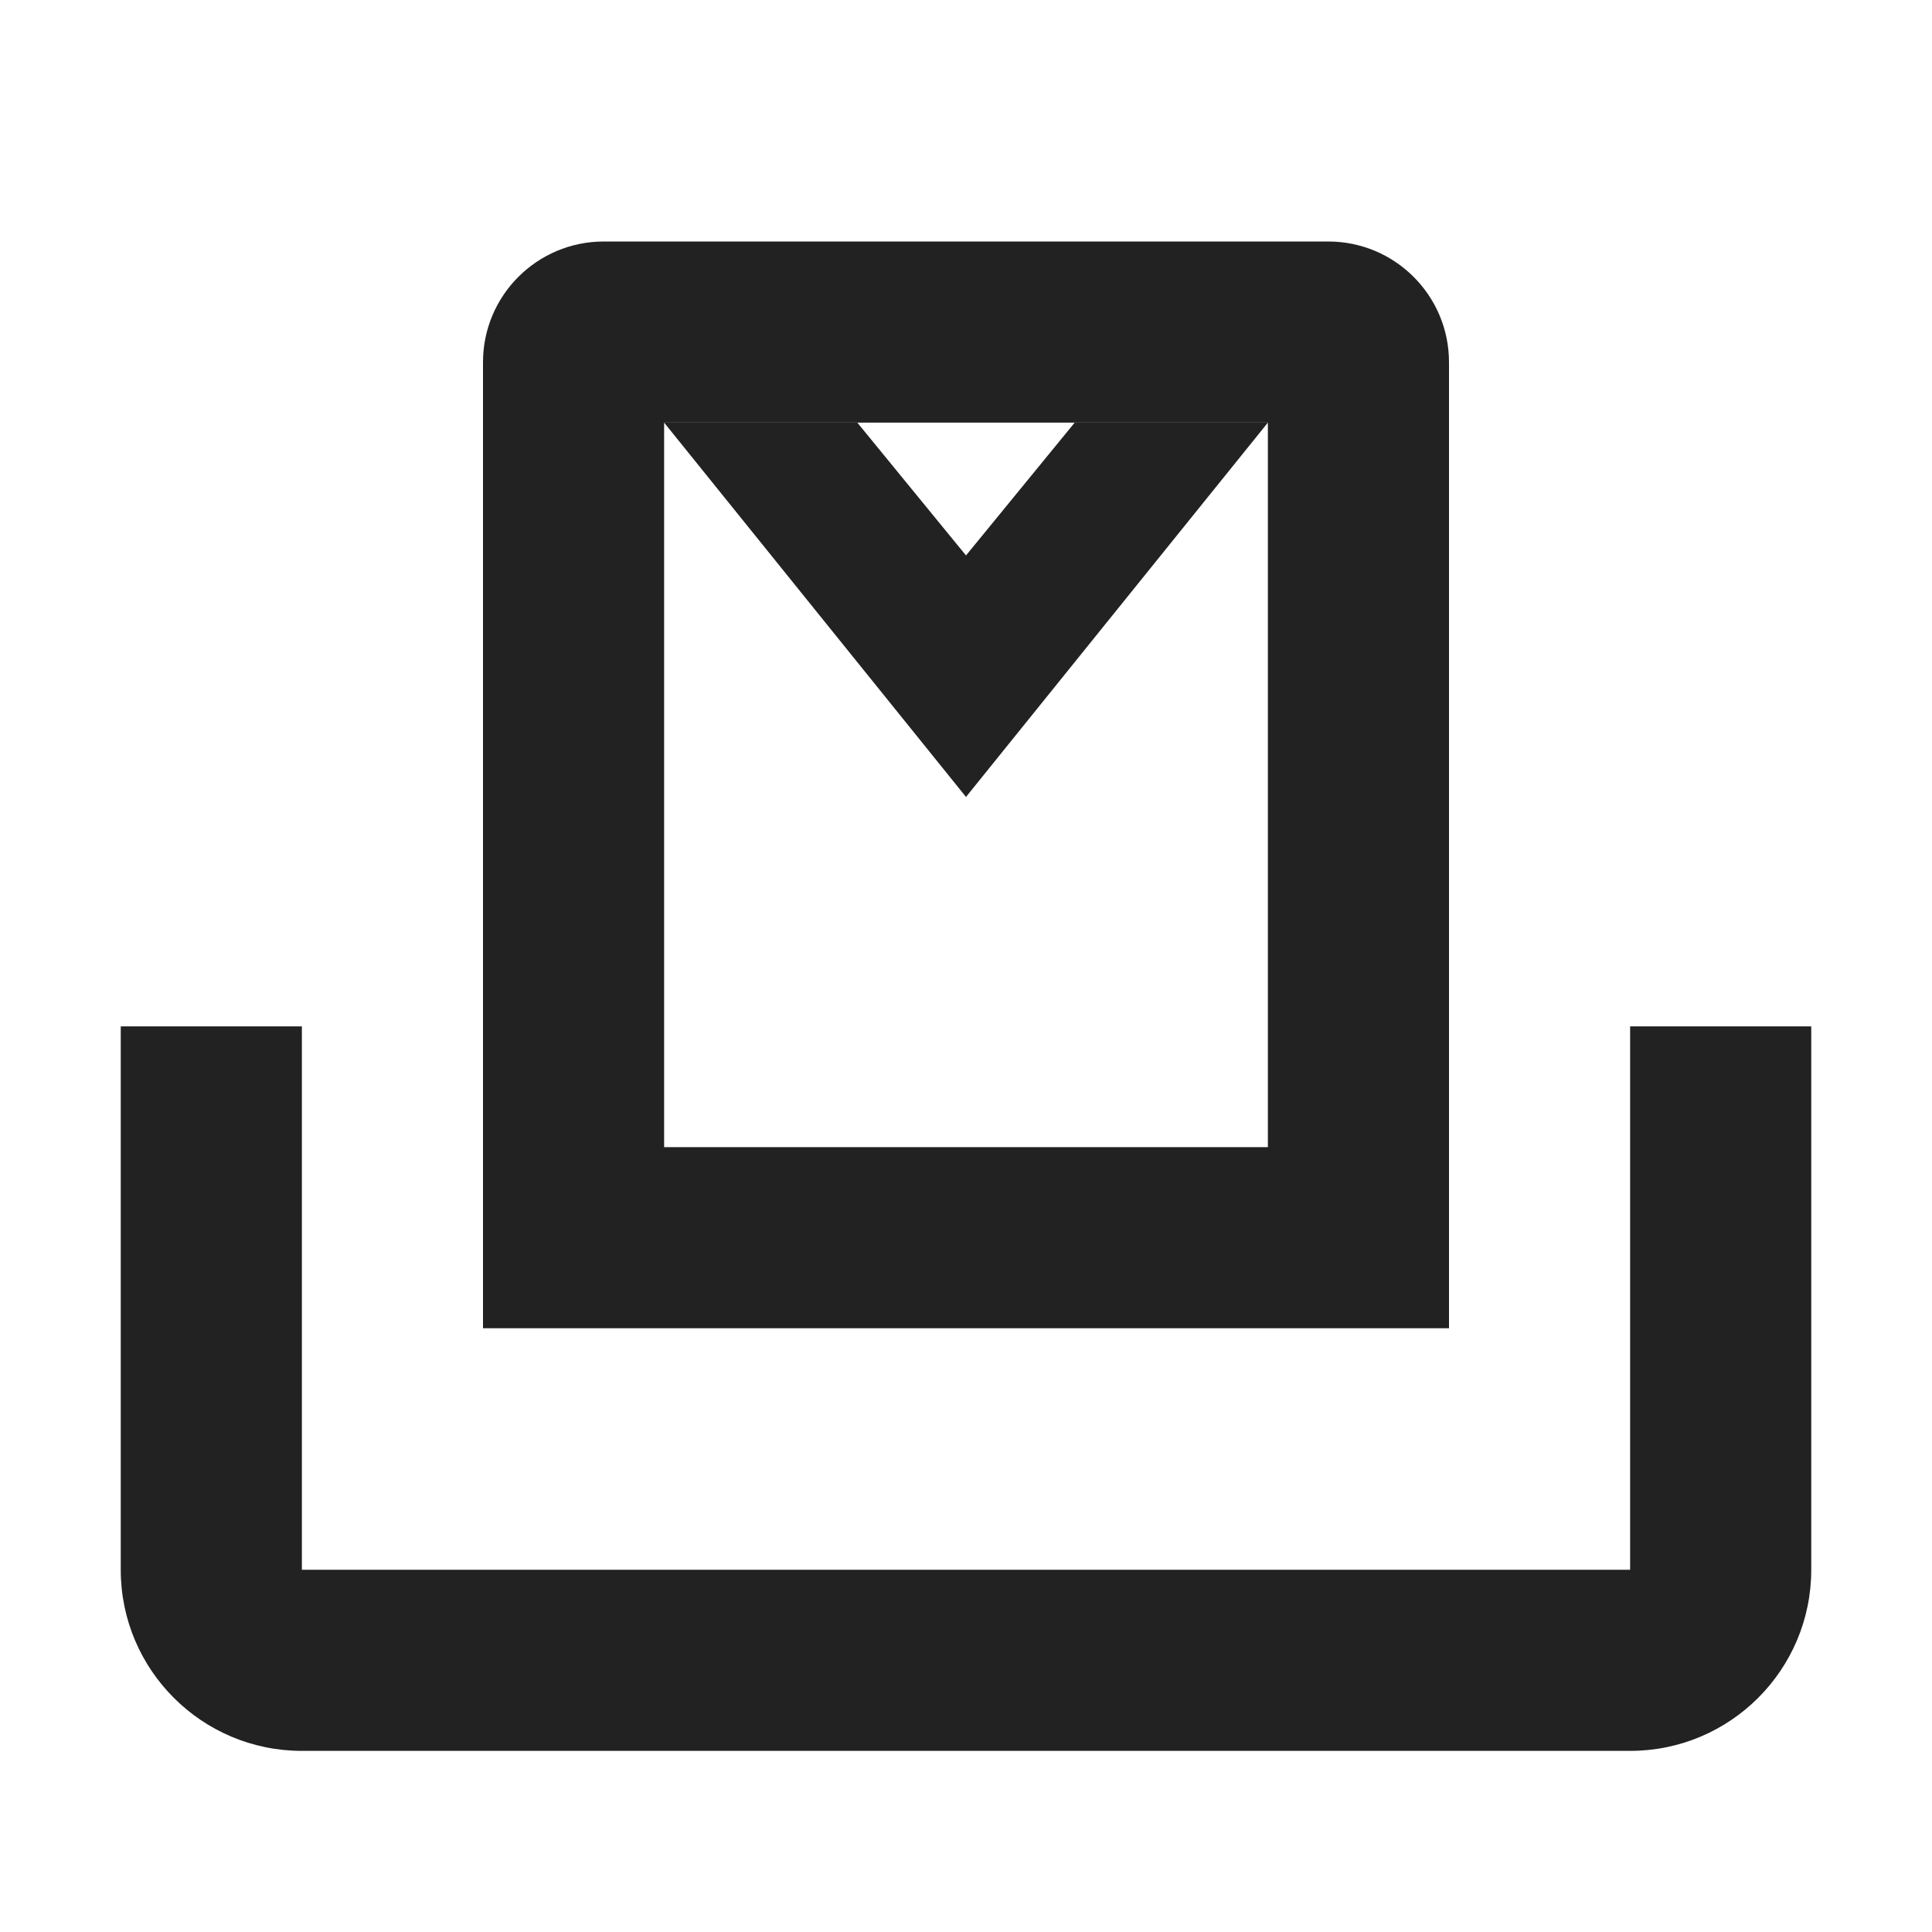
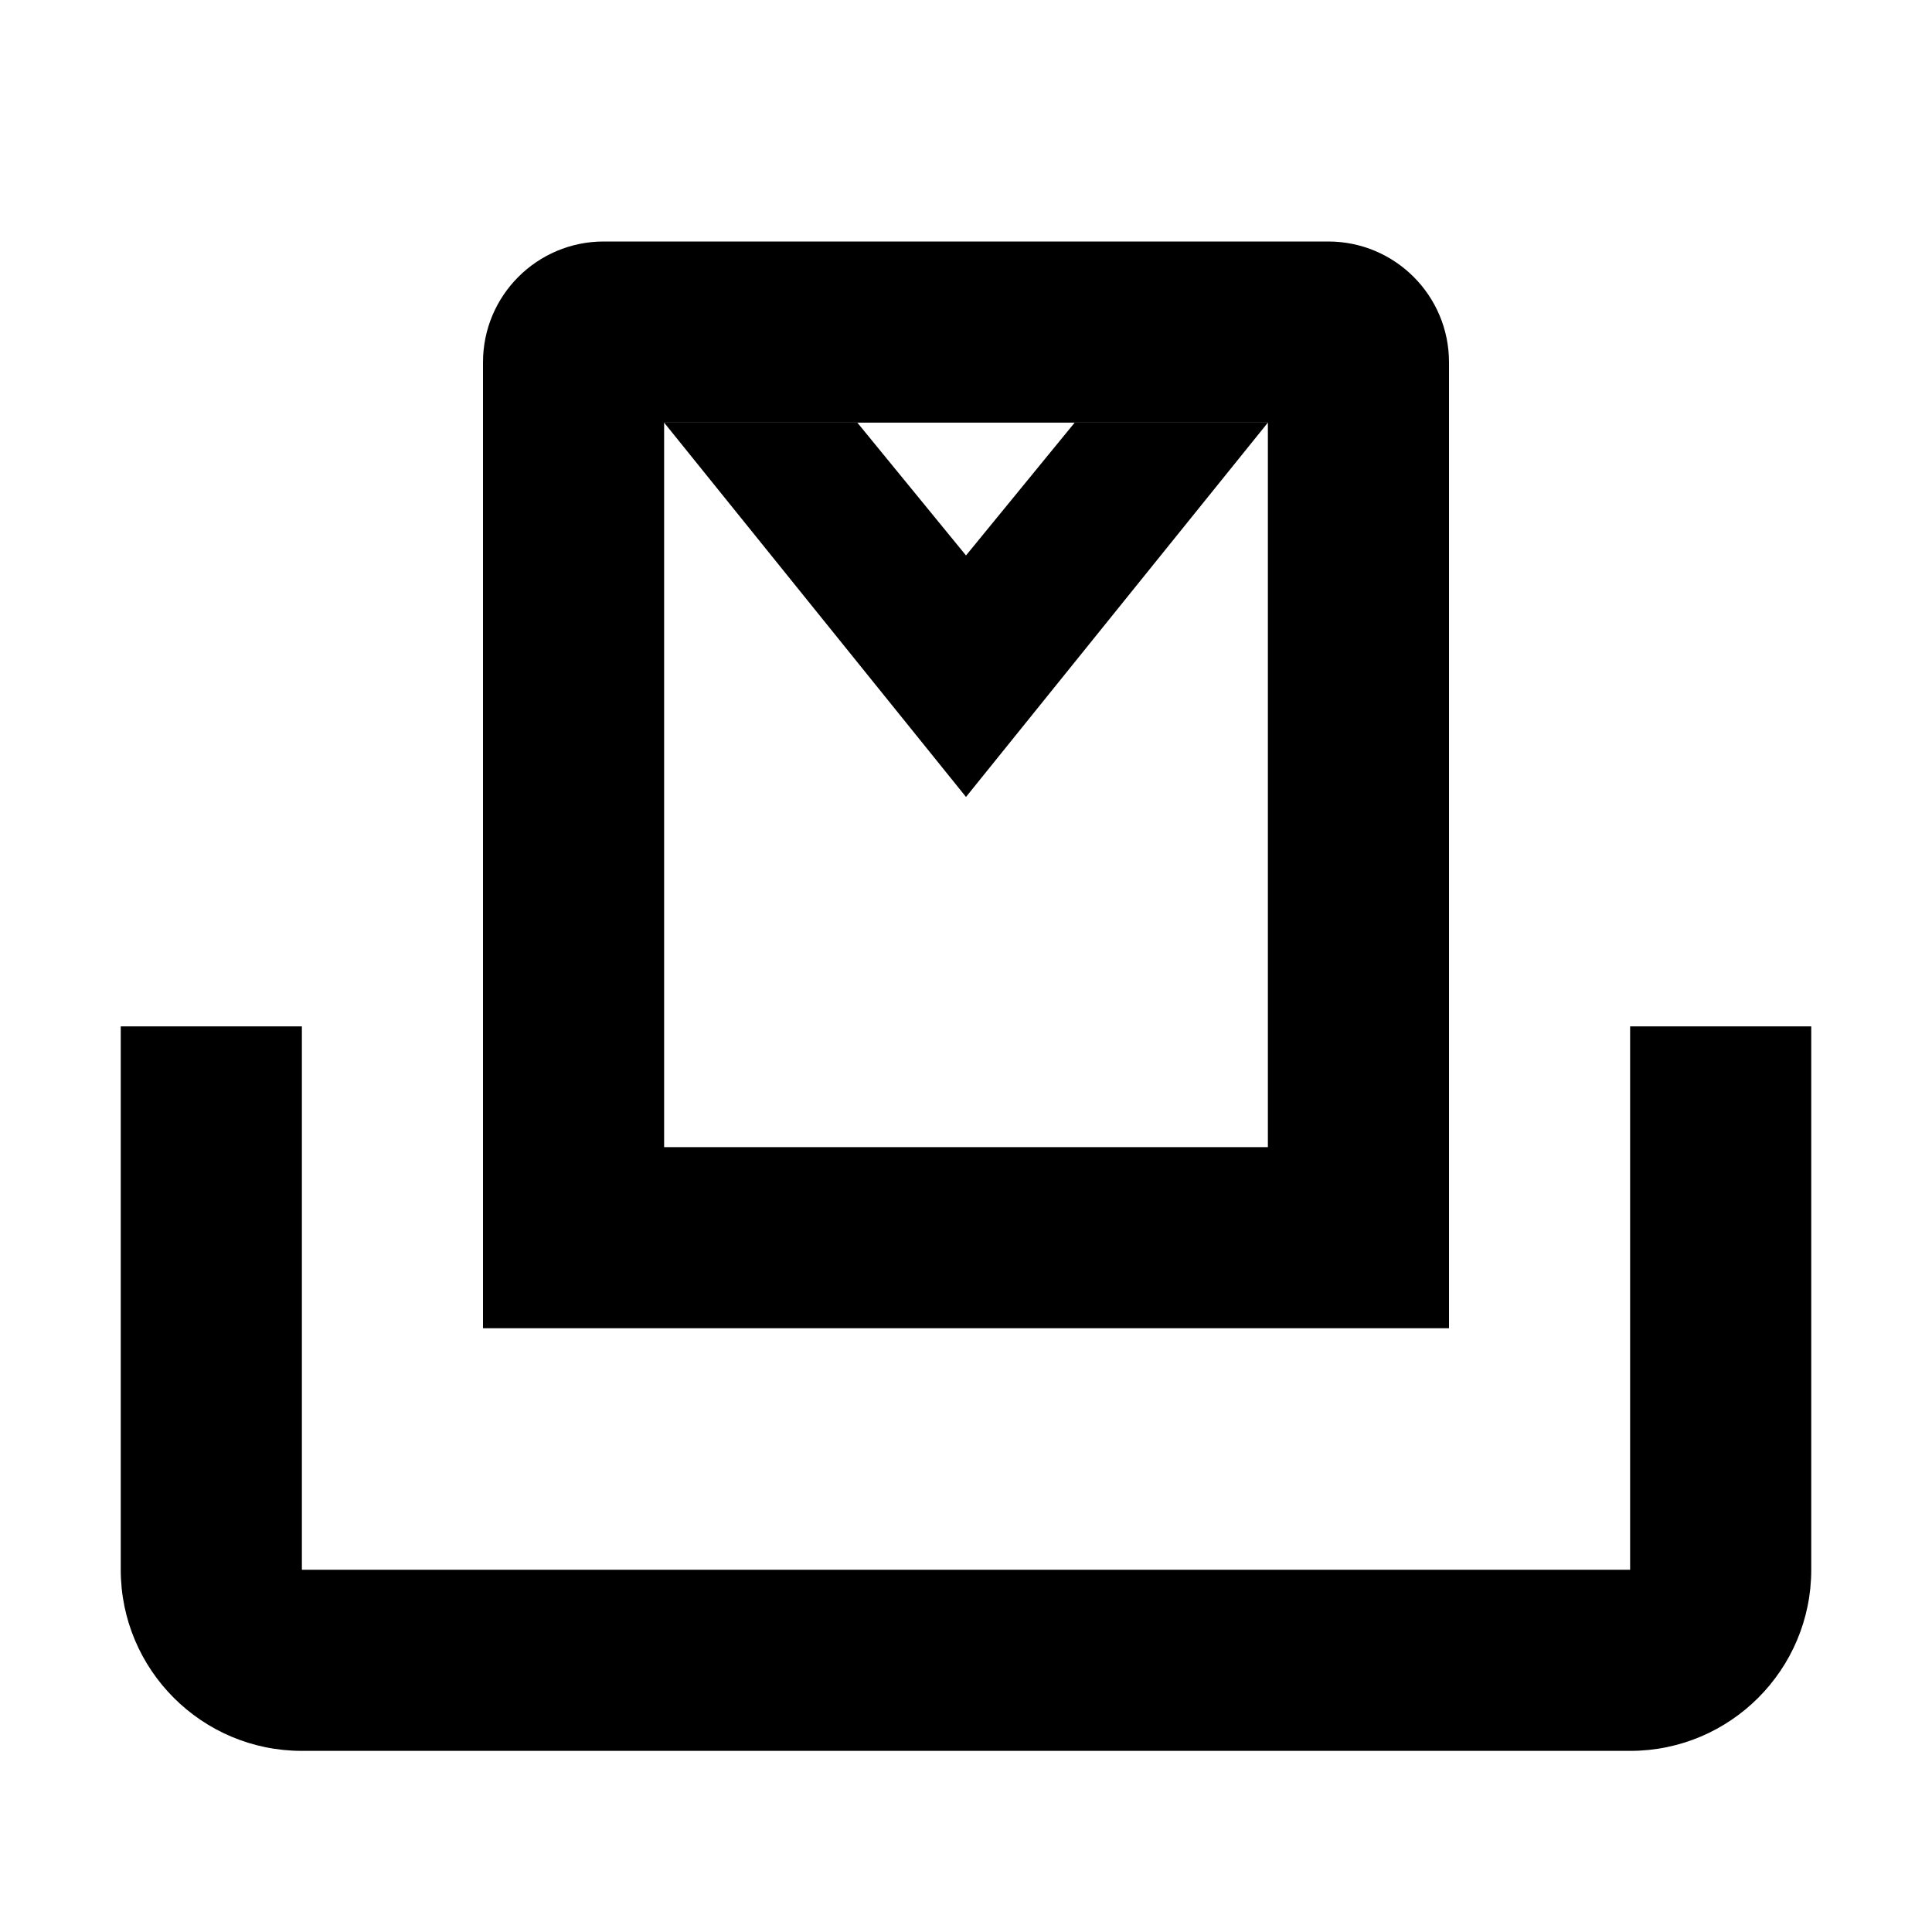
<svg xmlns="http://www.w3.org/2000/svg" width="16" height="16" viewBox="0 0 16 16">
-   <g fill="#222">
+   <g fill="currentColor">
    <path d="M1 8.5h1.5V13h11V8.5H15V13a1.5 1.5 0 0 1-1.5 1.5h-11A1.5 1.5 0 0 1 1 13z" />
    <path fill-rule="evenodd" d="M5 2h6a1 1 0 0 1 1 1v8H4V3a1 1 0 0 1 1-1zm.5 1.5V9.5h5V3.5z" />
    <path d="M5.5 3.5h1.6L8 4.6l.9-1.1h1.6L8 6.6z" />
  </g>
</svg>
